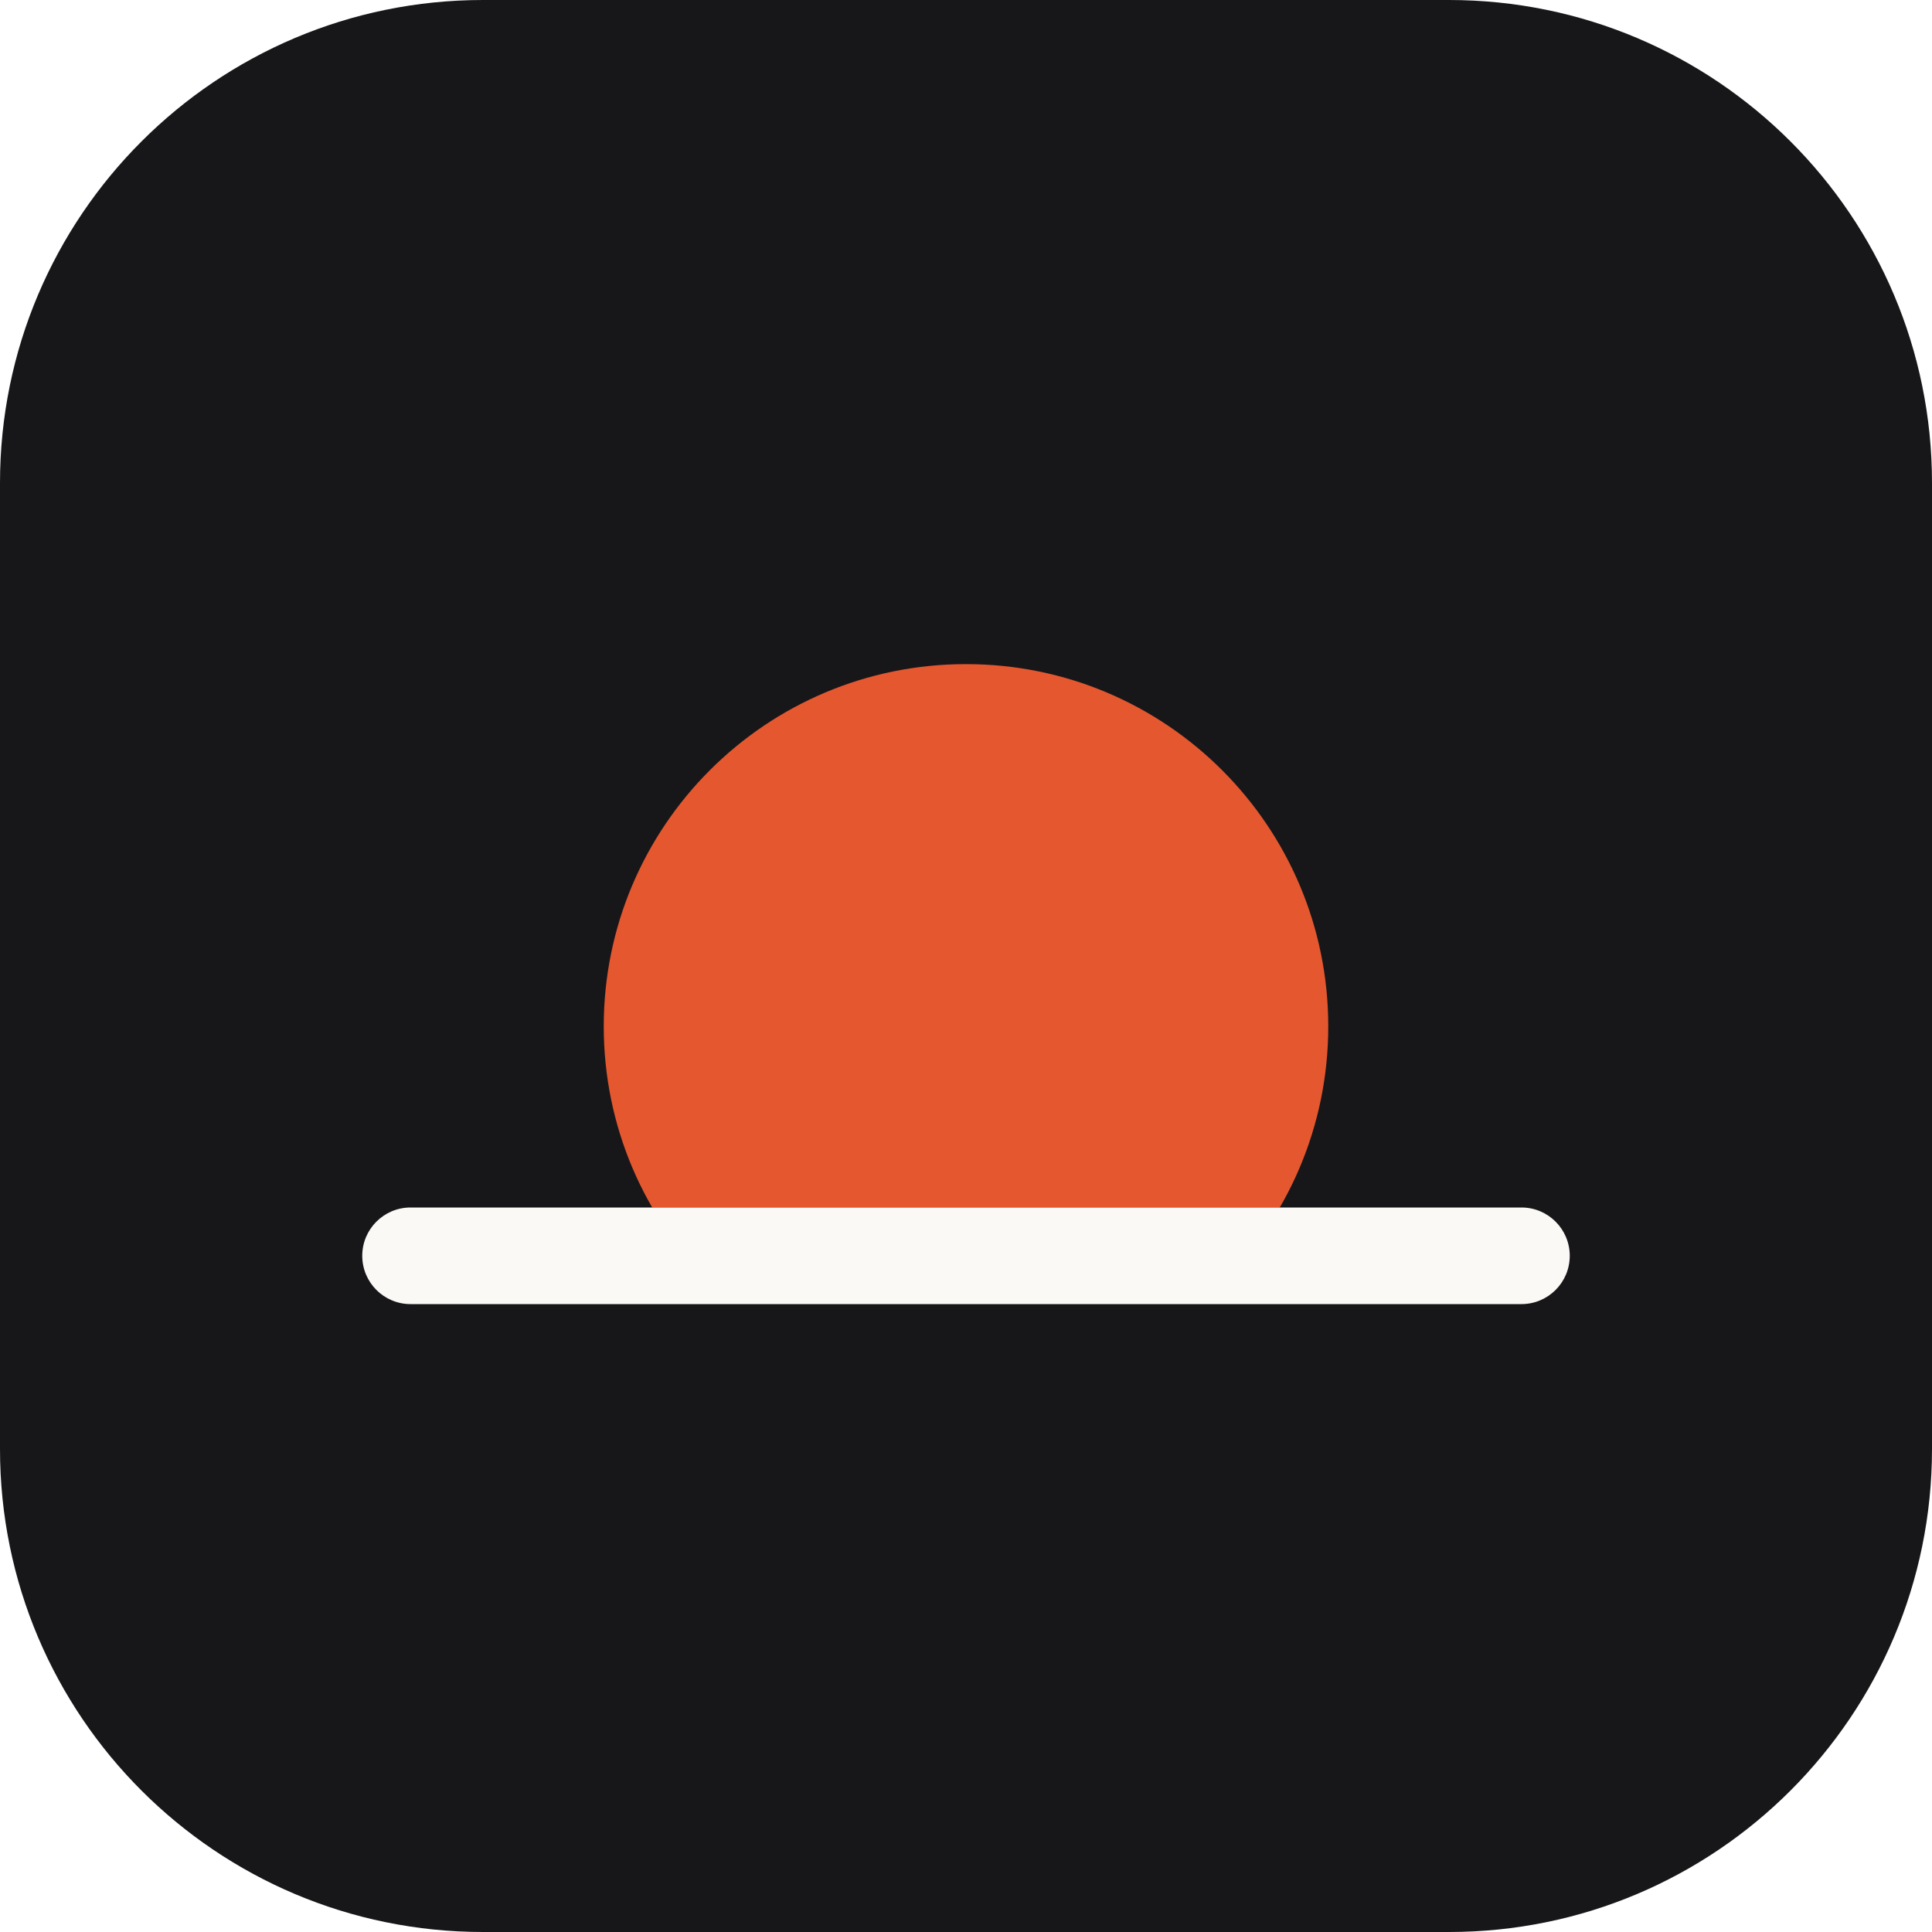
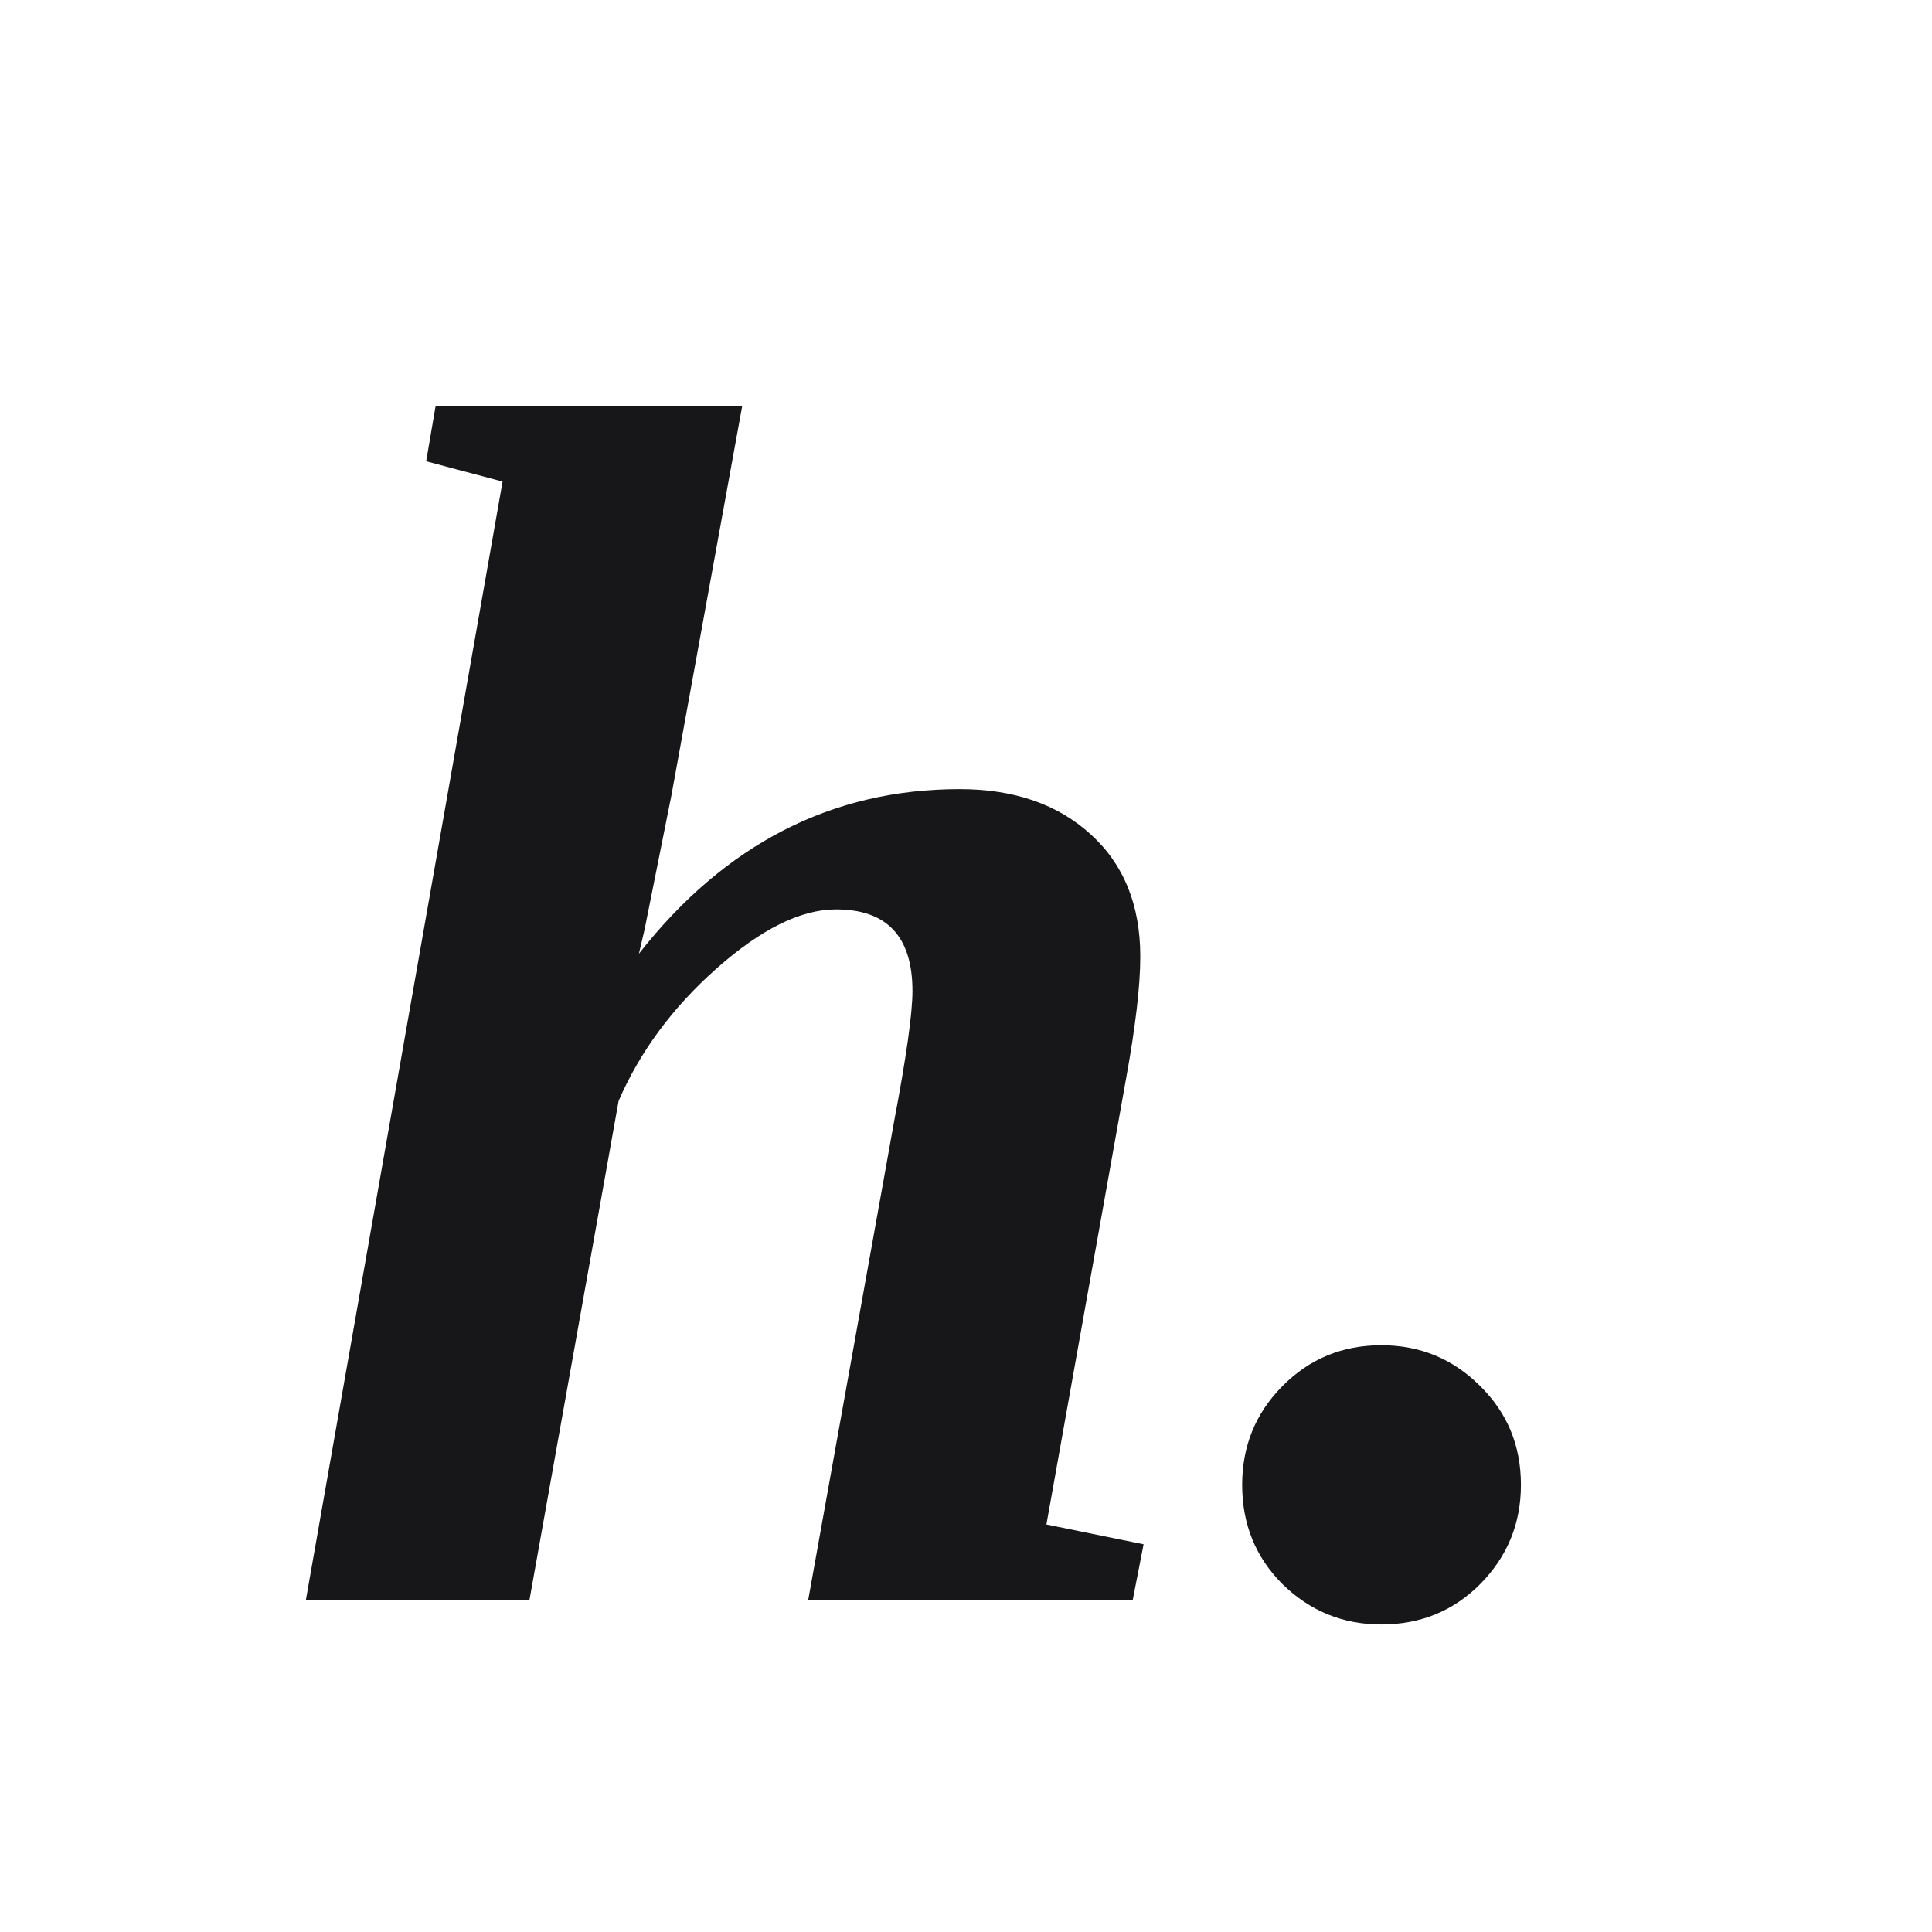
- <svg xmlns="http://www.w3.org/2000/svg" width="32" height="32" viewBox="0 0 32 32" fill="none">
-   <rect width="32" height="32" rx="8" fill="#17171A" />
-   <circle cx="16" cy="17" r="6" fill="#E5582F" />
-   <rect x="6" y="20" width="20" height="6" fill="#17171A" />
-   <rect x="6" y="20" width="20" height="1.6" rx=".8" fill="#FAF9F6" />
+ <svg xmlns="http://www.w3.org/2000/svg" viewBox="0 0 64 64">
+   <text x="32" y="53" text-anchor="middle" fill="#17171A" font-family="Didot, 'Bodoni 72', Georgia, 'Times New Roman', serif" font-size="57" font-style="italic" font-weight="700">h.</text>
</svg>
